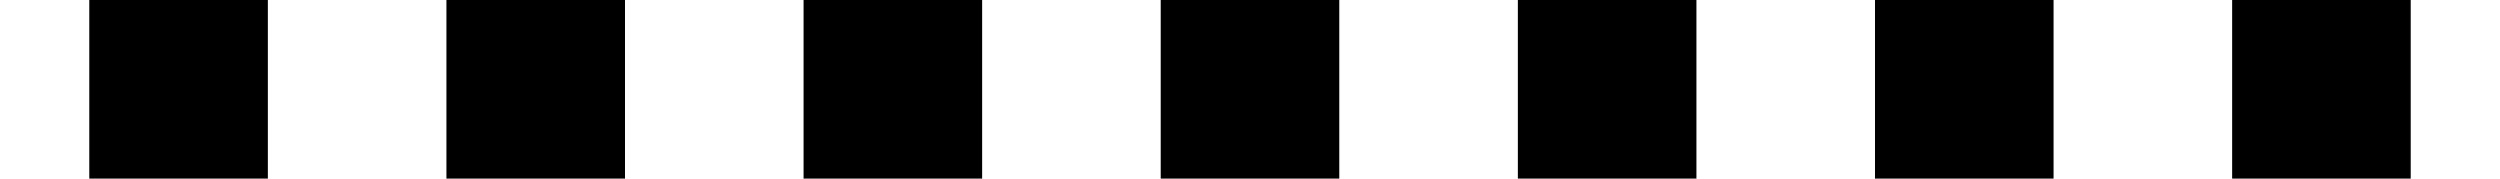
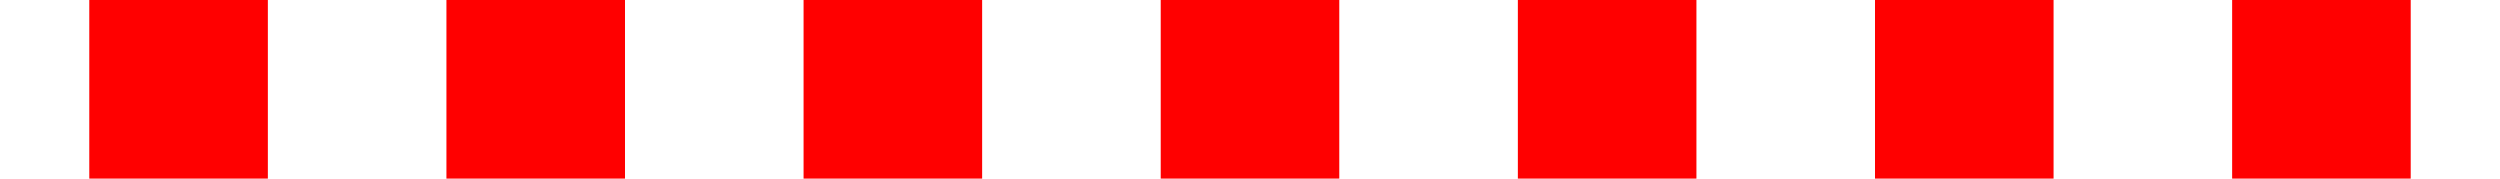
<svg xmlns="http://www.w3.org/2000/svg" class="inline line" viewBox="0 0 70 5" preserveAspectRatio="xMidYMid meet" role="img">
-   <line class="stroke-black stroke-dotted" x1="2.5" y1="2.5" x2="70" y2="2.5" style="stroke:#000000;stroke-width:5;stroke-opacity:1;stroke-linecap:butt;stroke-linejoin:round;stroke-dasharray:5;fill-opacity:0;" />
+   <line x1="2.5" y1="2.5" x2="70" y2="2.5" style="stroke:#FF0000;stroke-width:5;stroke-opacity:1;stroke-linecap:butt;stroke-linejoin:round;stroke-dasharray:5;fill-opacity:0;" />
</svg>
